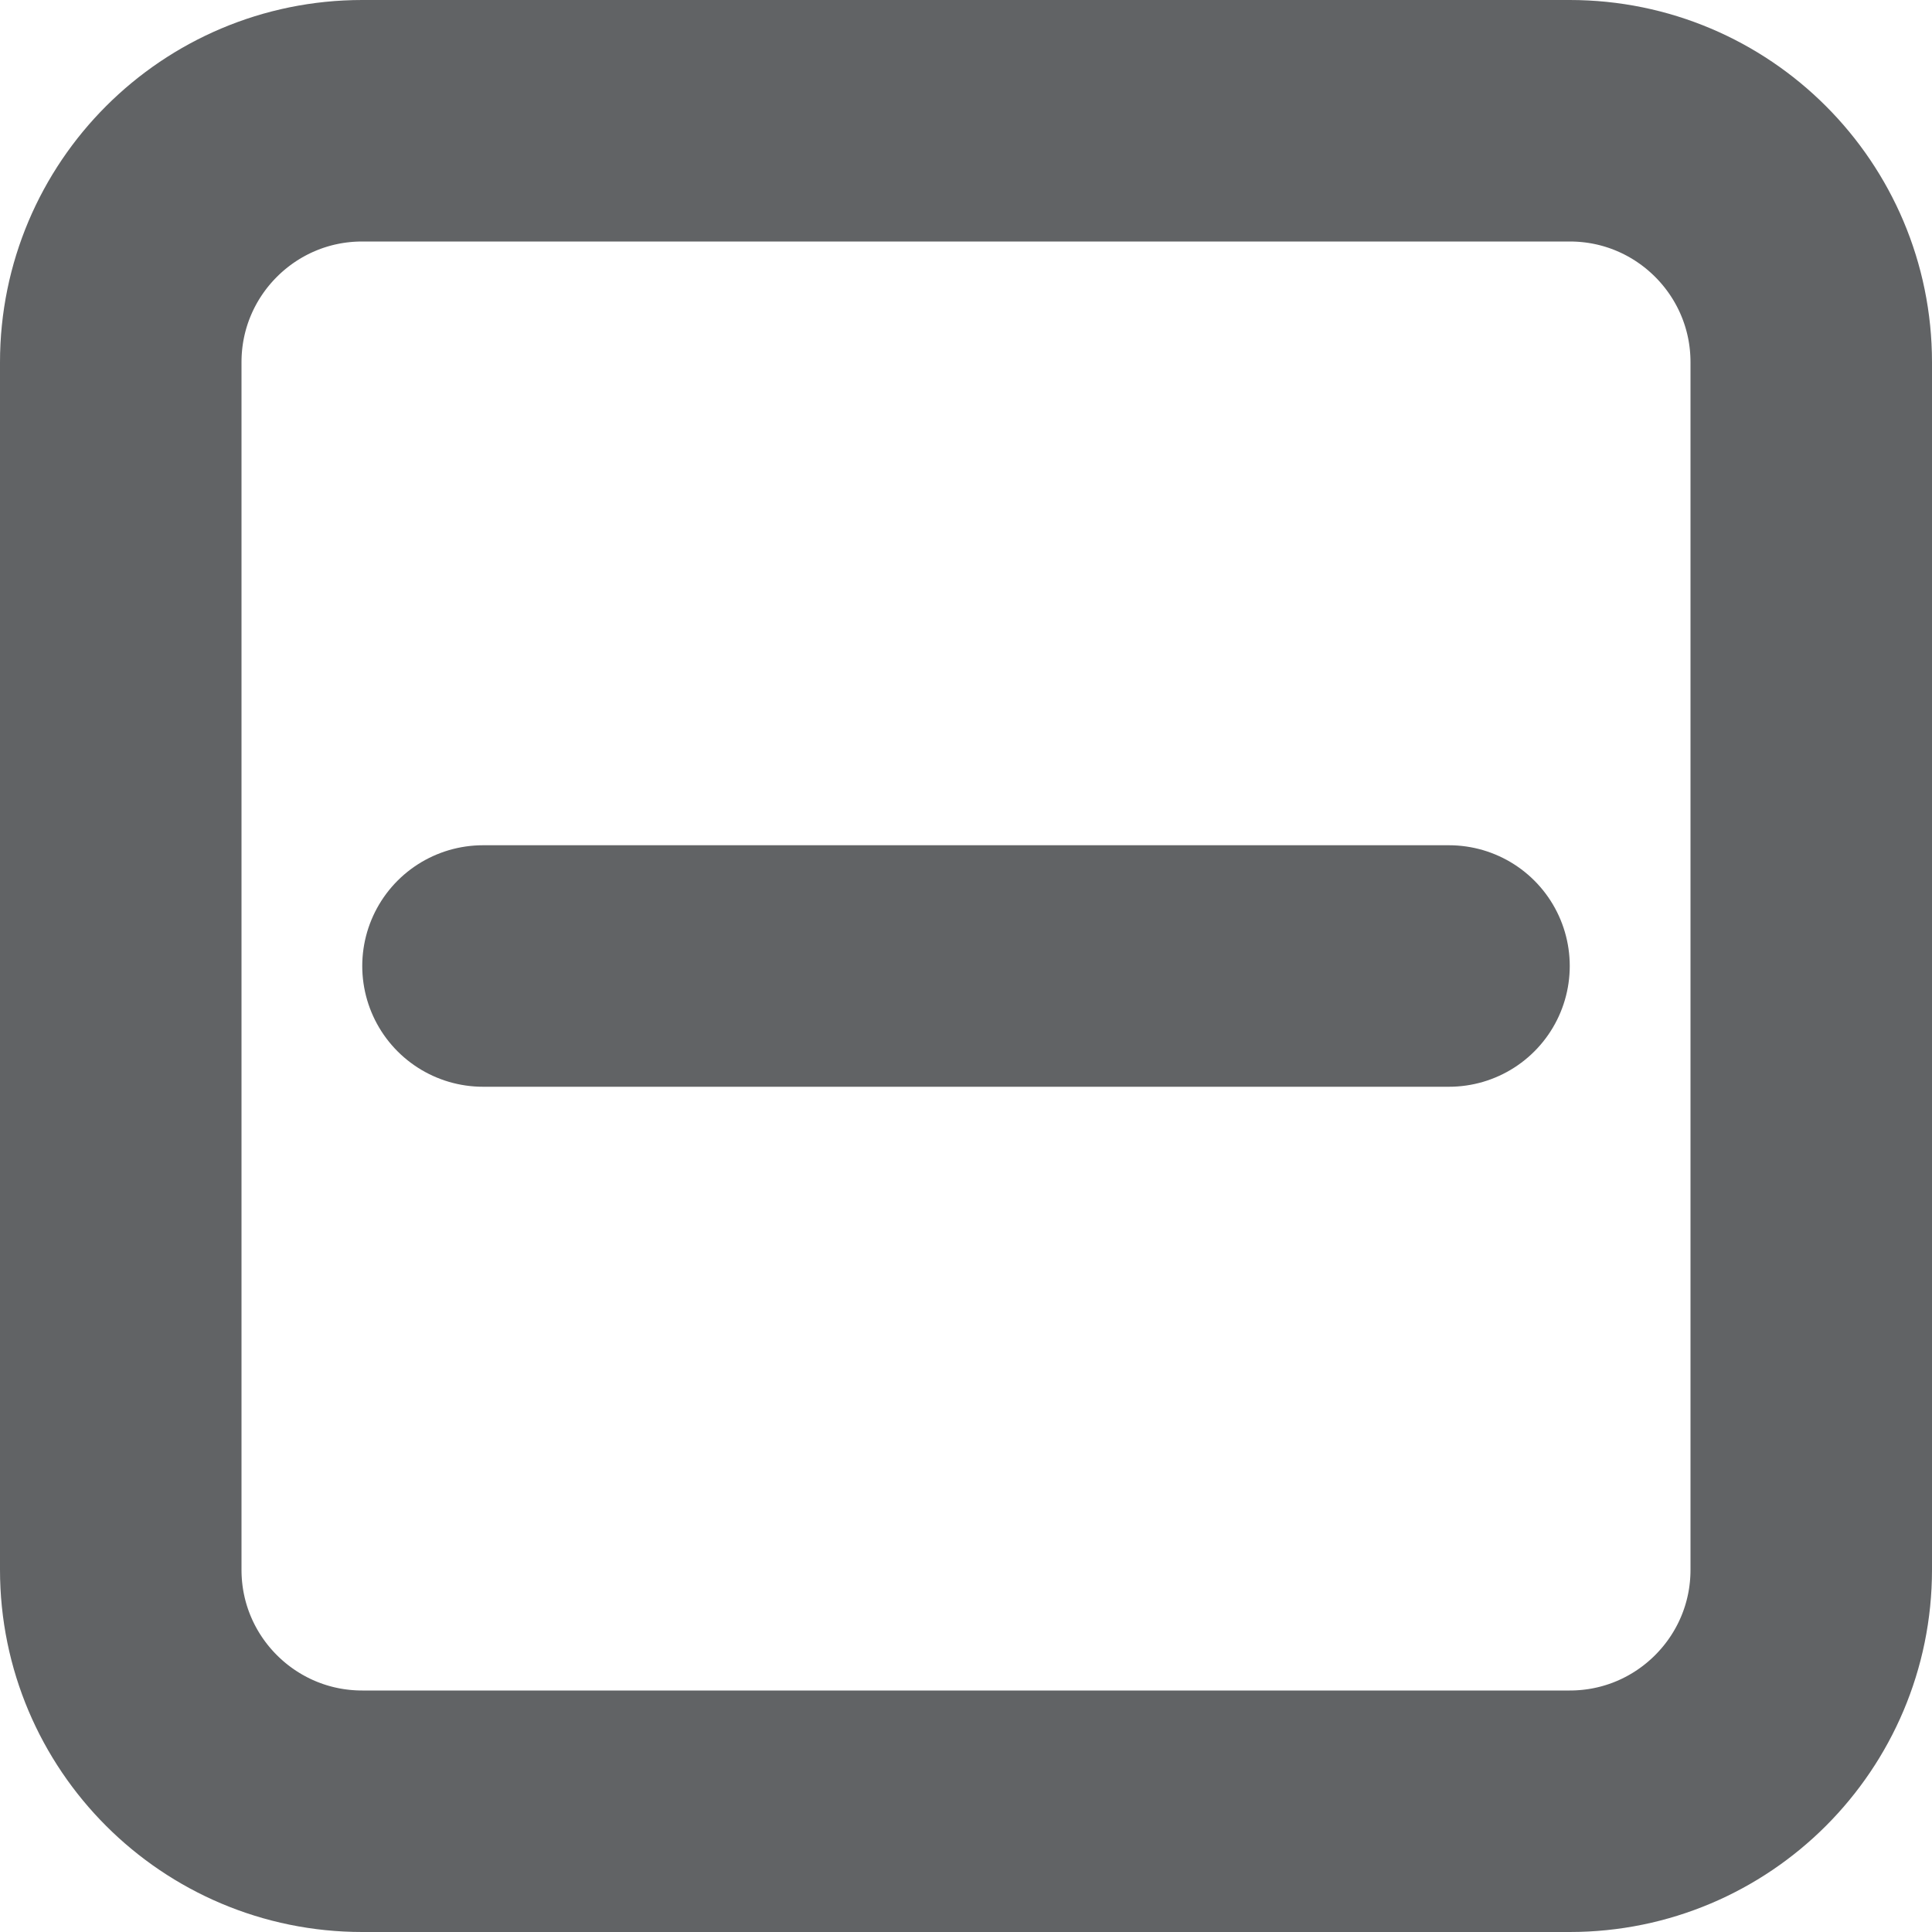
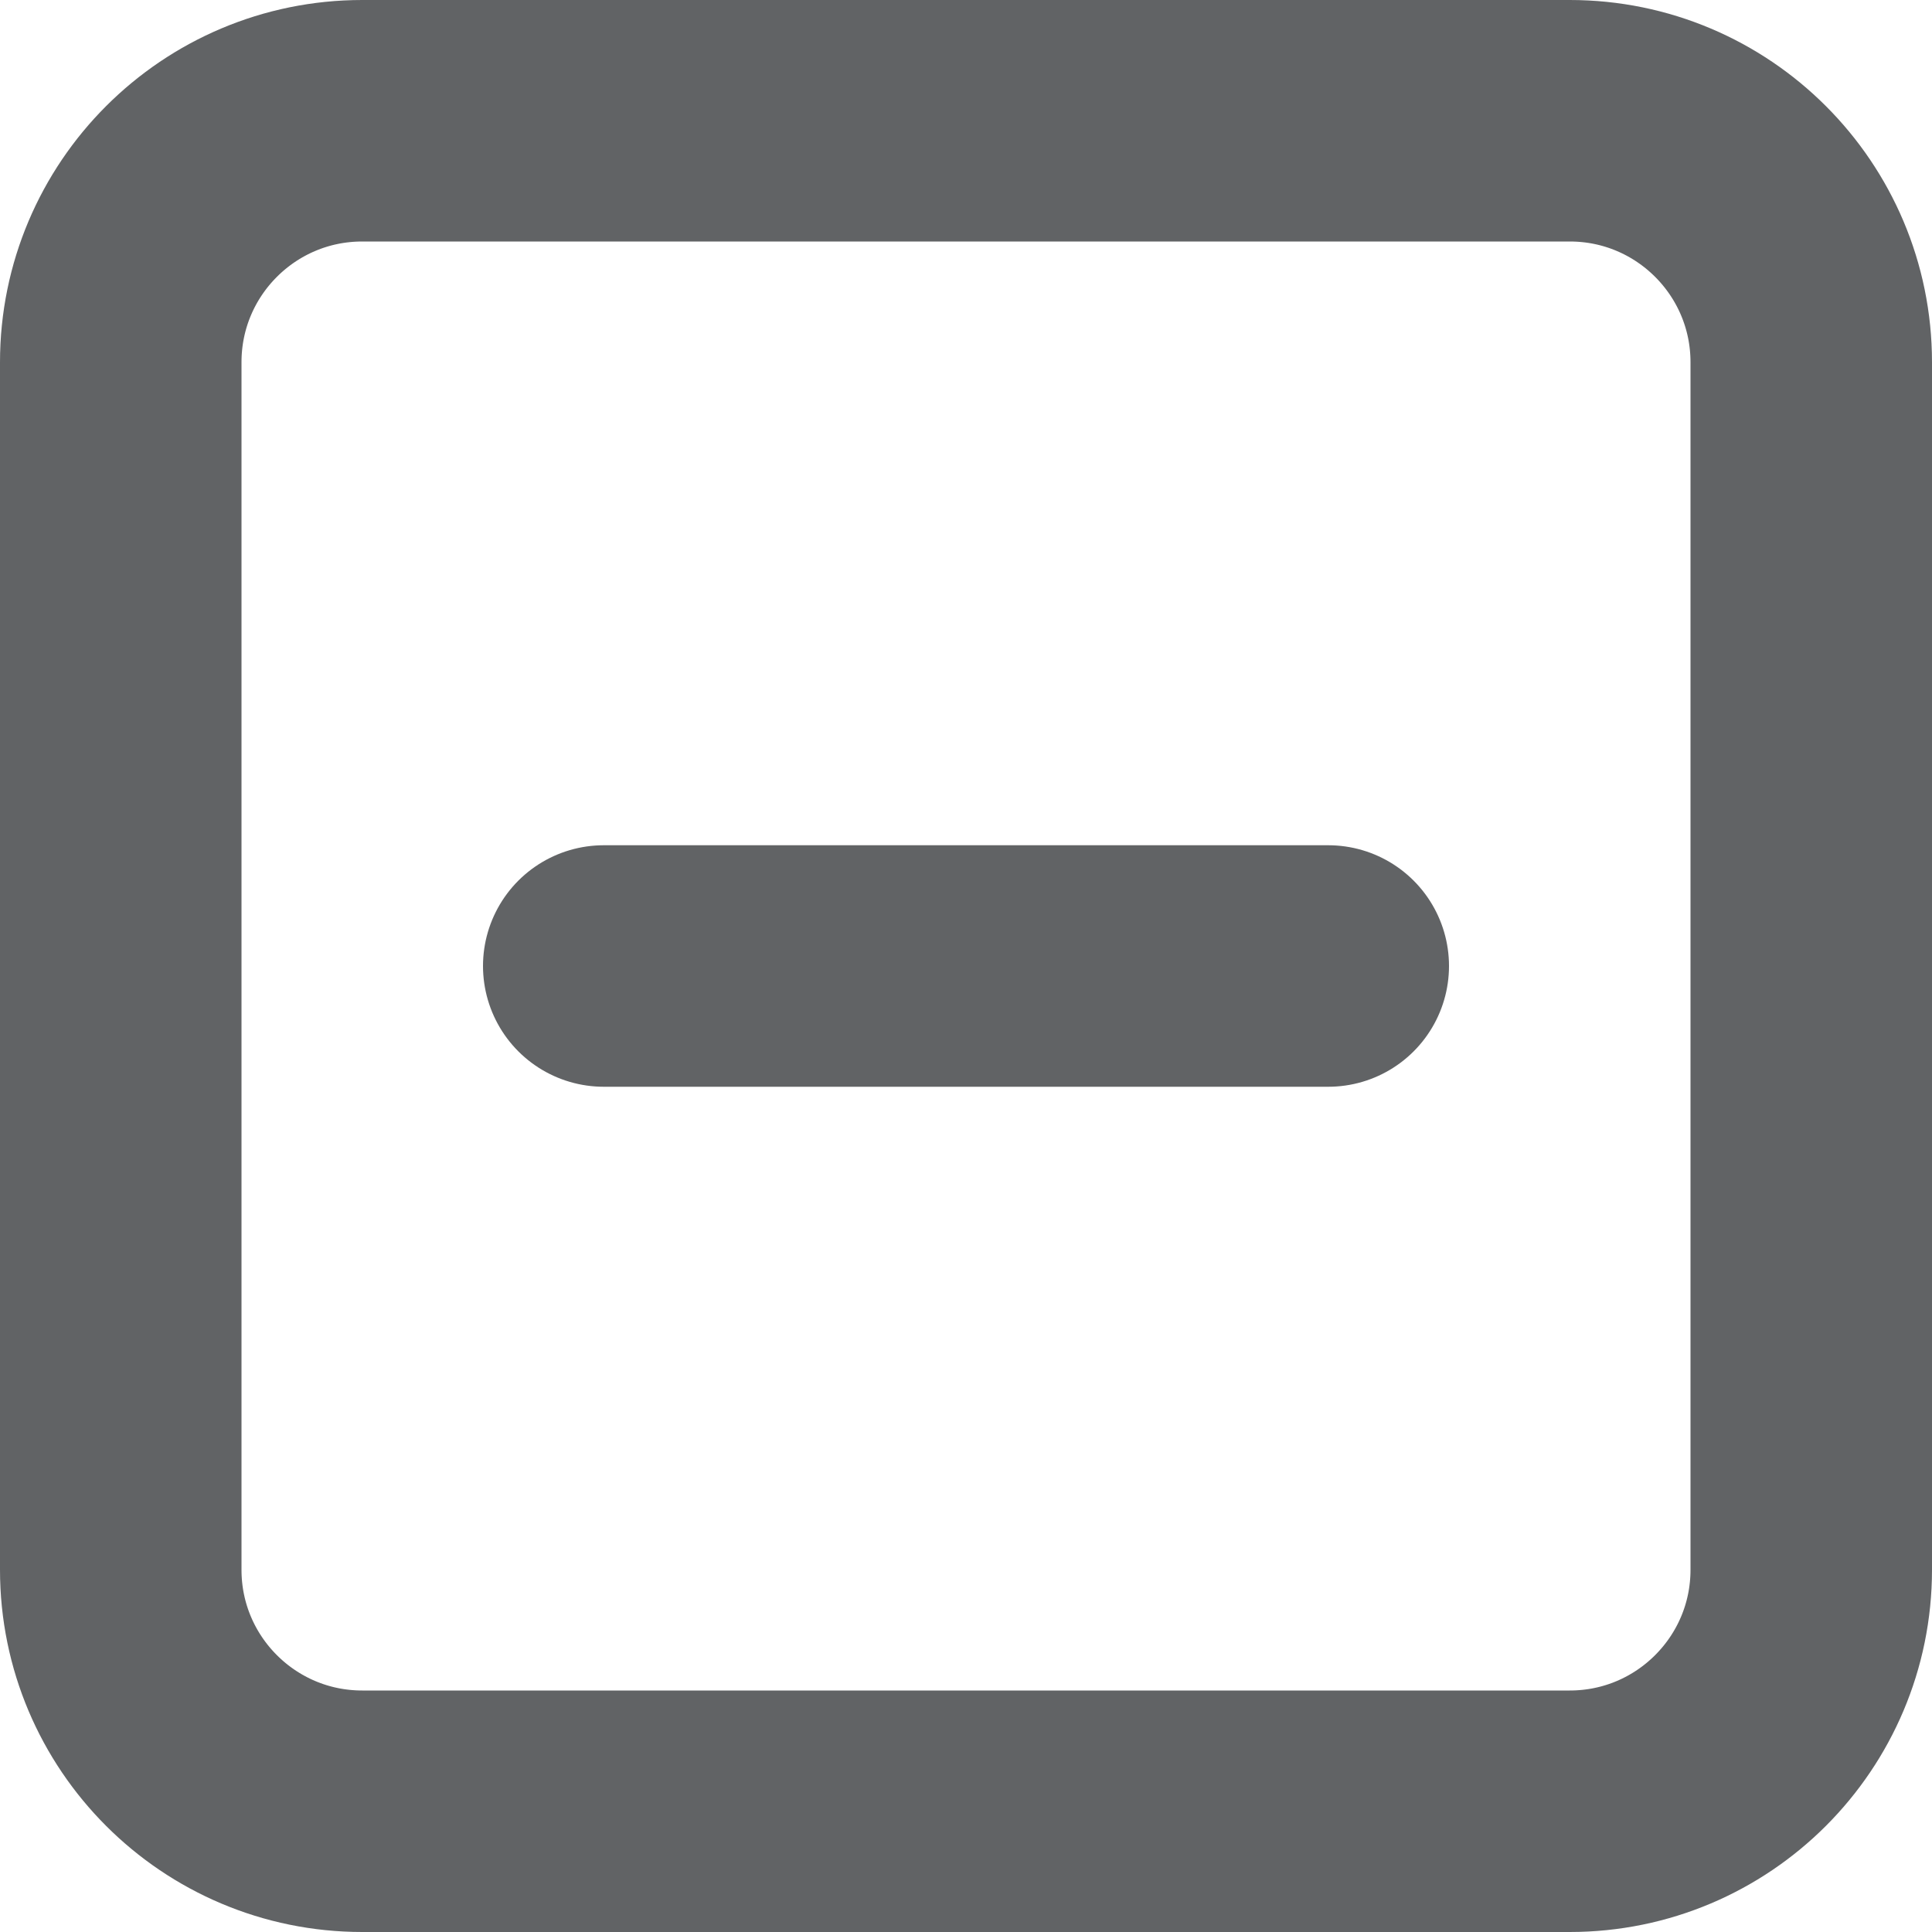
<svg xmlns="http://www.w3.org/2000/svg" width="16" height="16">
  <rect x="1" y="1" width="14" height="14" rx="2" ry="2" style="fill:none;stroke:#616365;stroke-width:2;stroke-linejoin:round;stroke-linecap:round" />
-   <line x1="4" y1="8" x2="12" y2="8" style="stroke:#616365;stroke-width:2;stroke-linecap:round" />
+   <line x1="5" y1="8" x2="11" y2="8" style="stroke:#616365;stroke-width:2;stroke-linecap:round" />
</svg>
